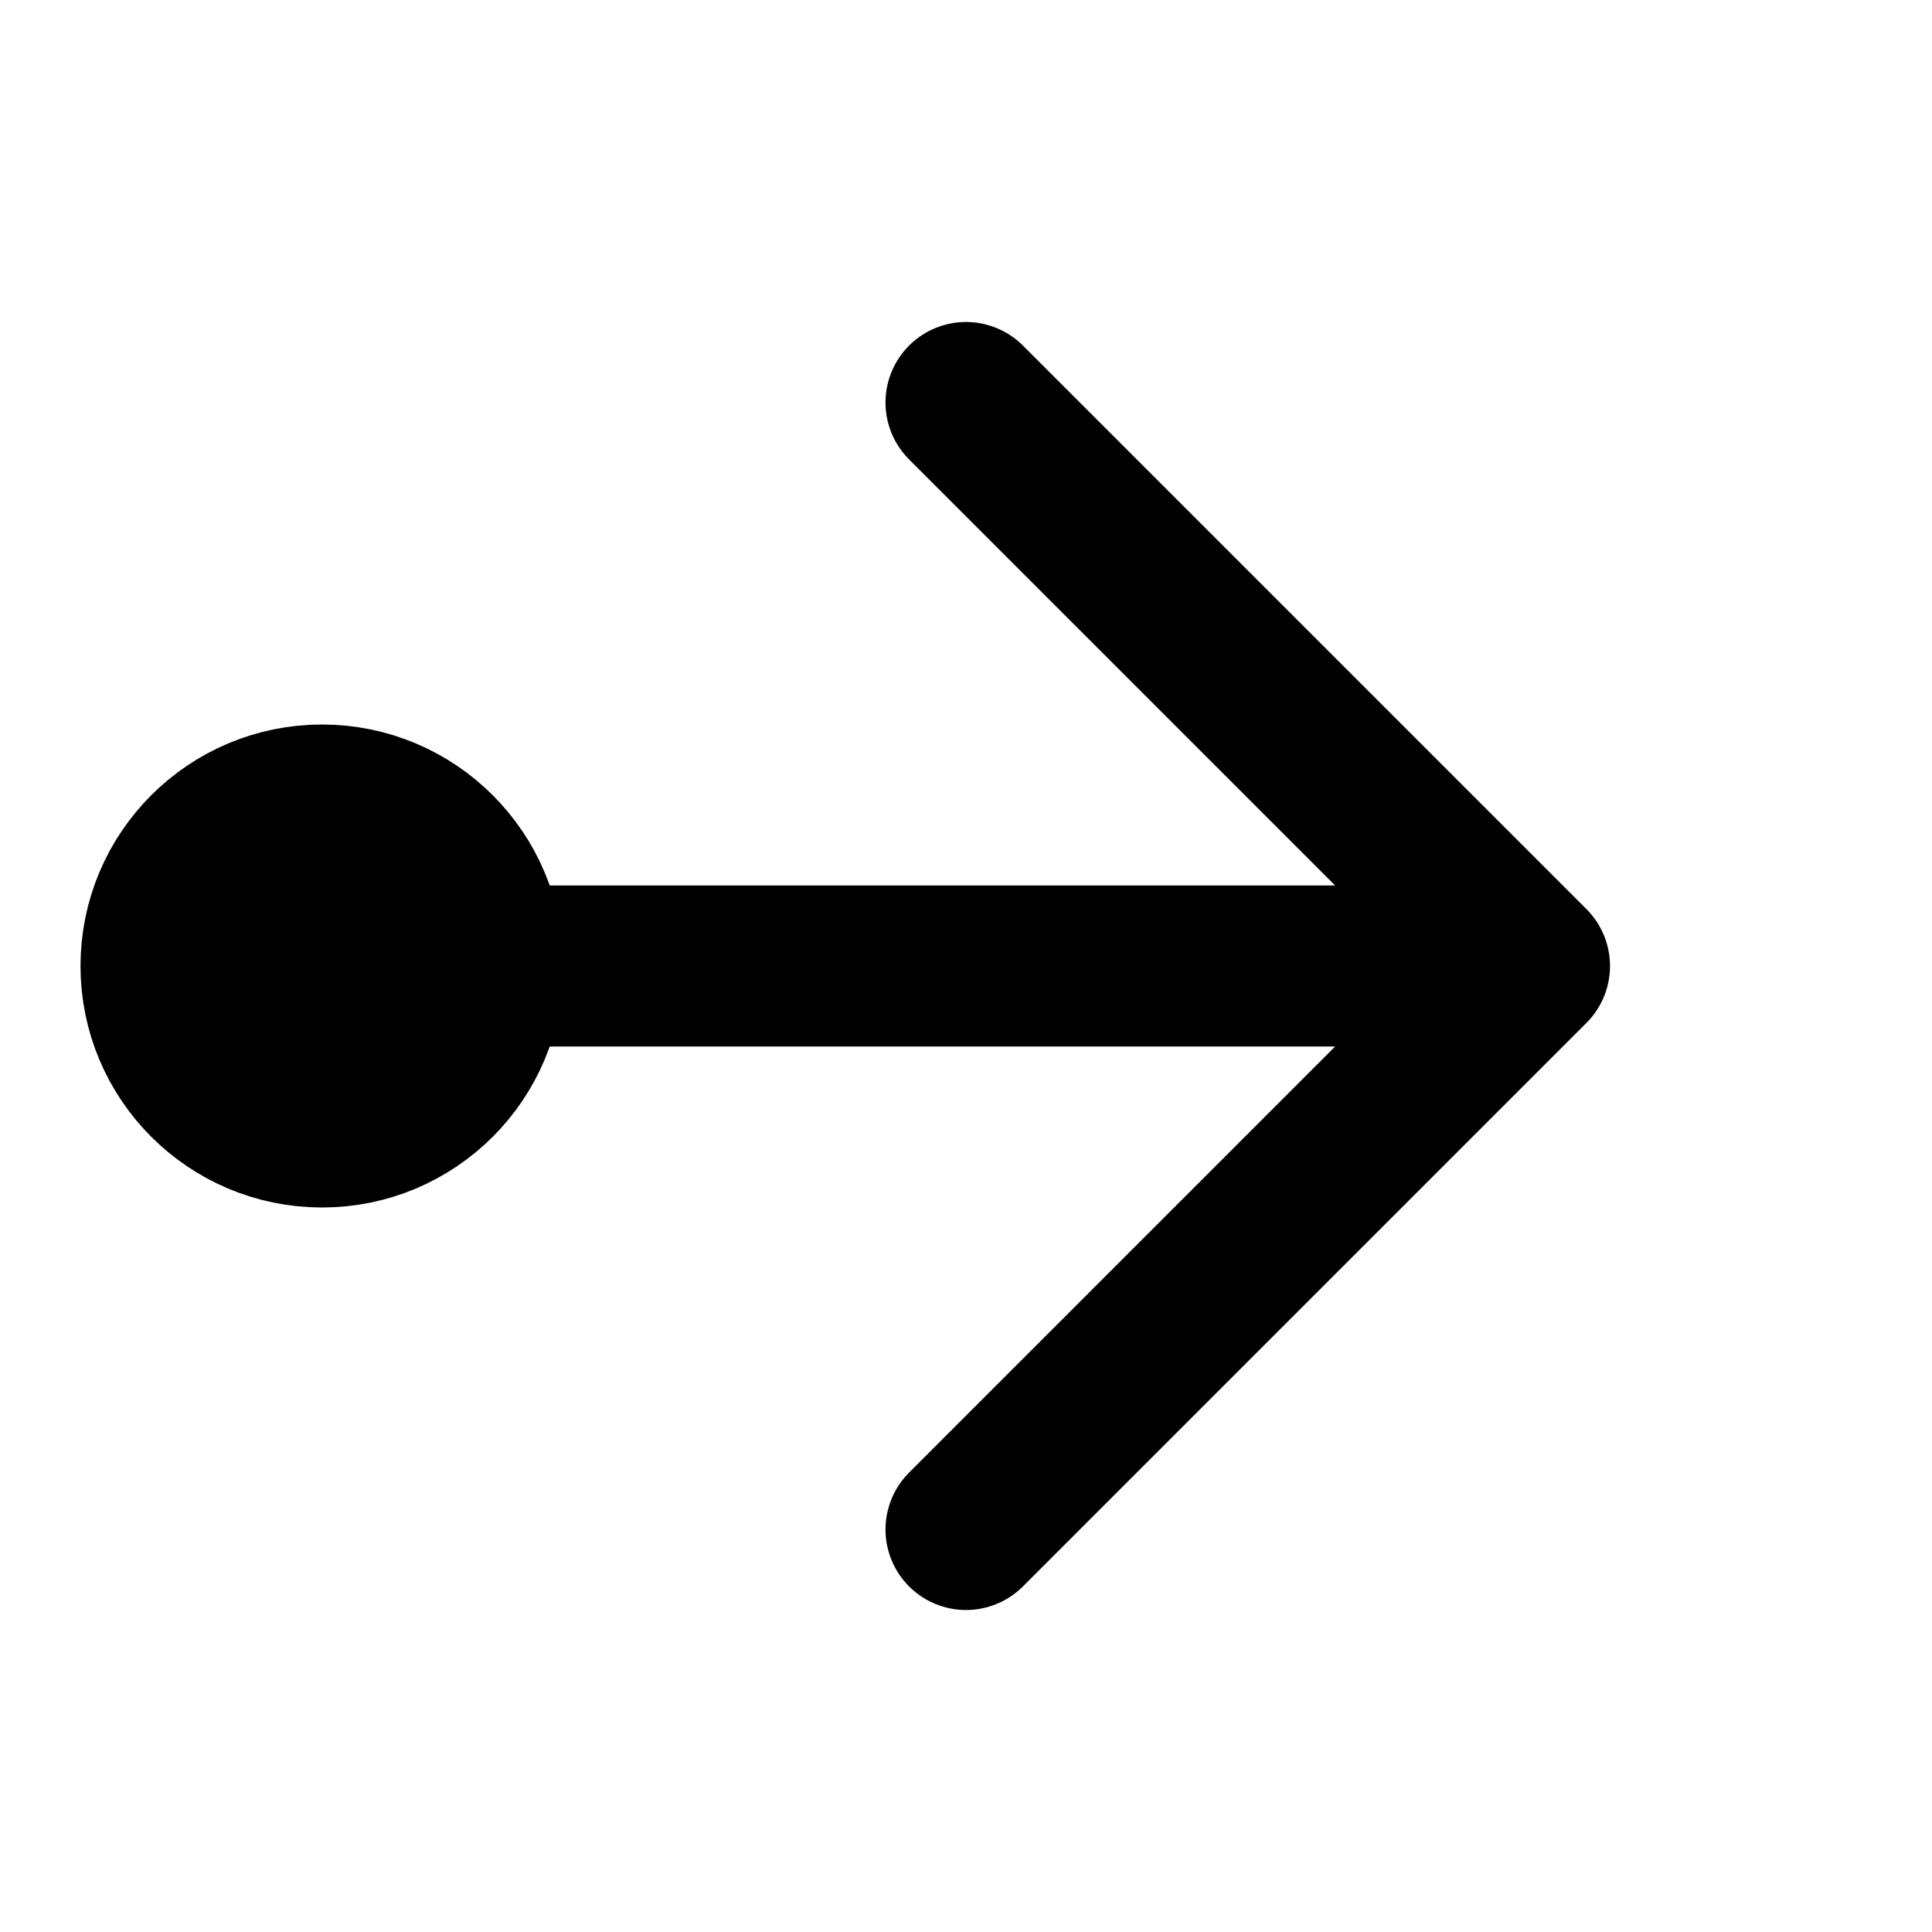
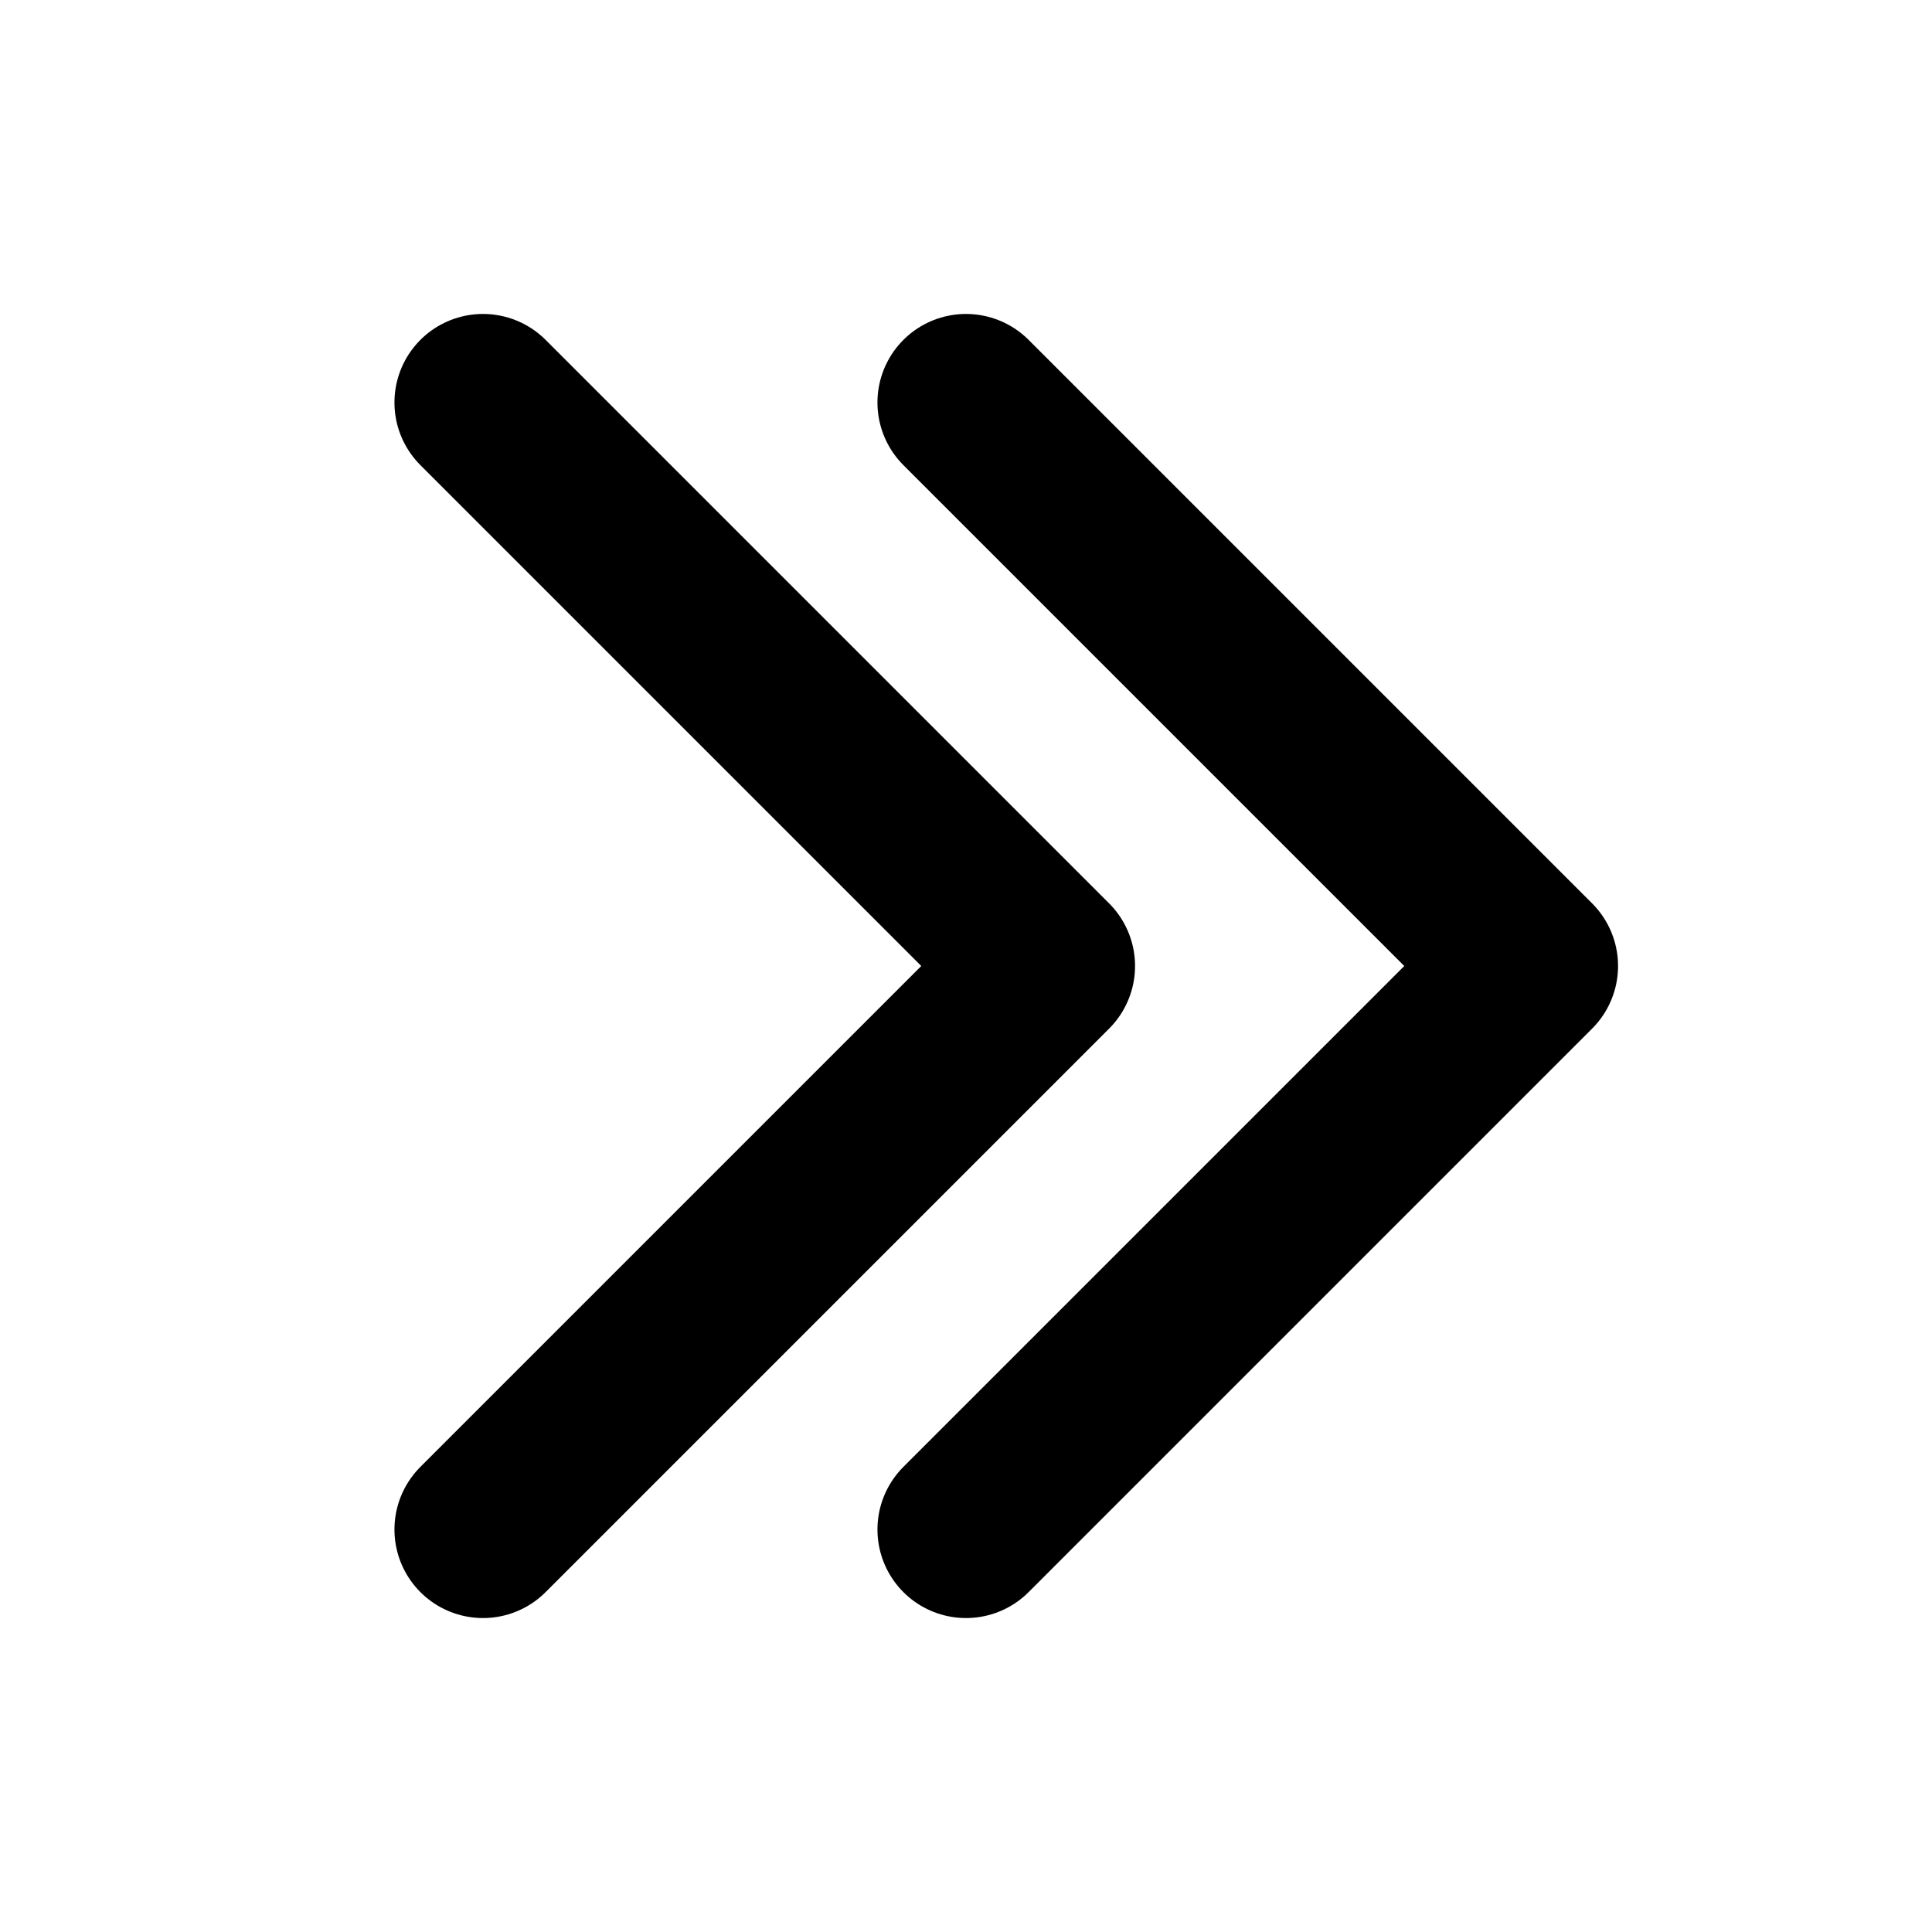
<svg xmlns="http://www.w3.org/2000/svg" width="24" height="24" viewBox="0 0 24 24" fill="none">
-   <g stroke="currentColor" stroke-width="2" stroke-linecap="round" stroke-linejoin="round">
-     <path d="M4 12h15M12 5l7 7-7 7" />
-     <circle cx="4" cy="12" r="2" fill="currentColor" />
+   <g stroke="currentColor" stroke-width="2.2" stroke-linecap="round" stroke-linejoin="round">
+     <polyline points="6,5 13,12 6,19" />
+     <polyline points="12,5 19,12 12,19" />
  </g>
</svg>
